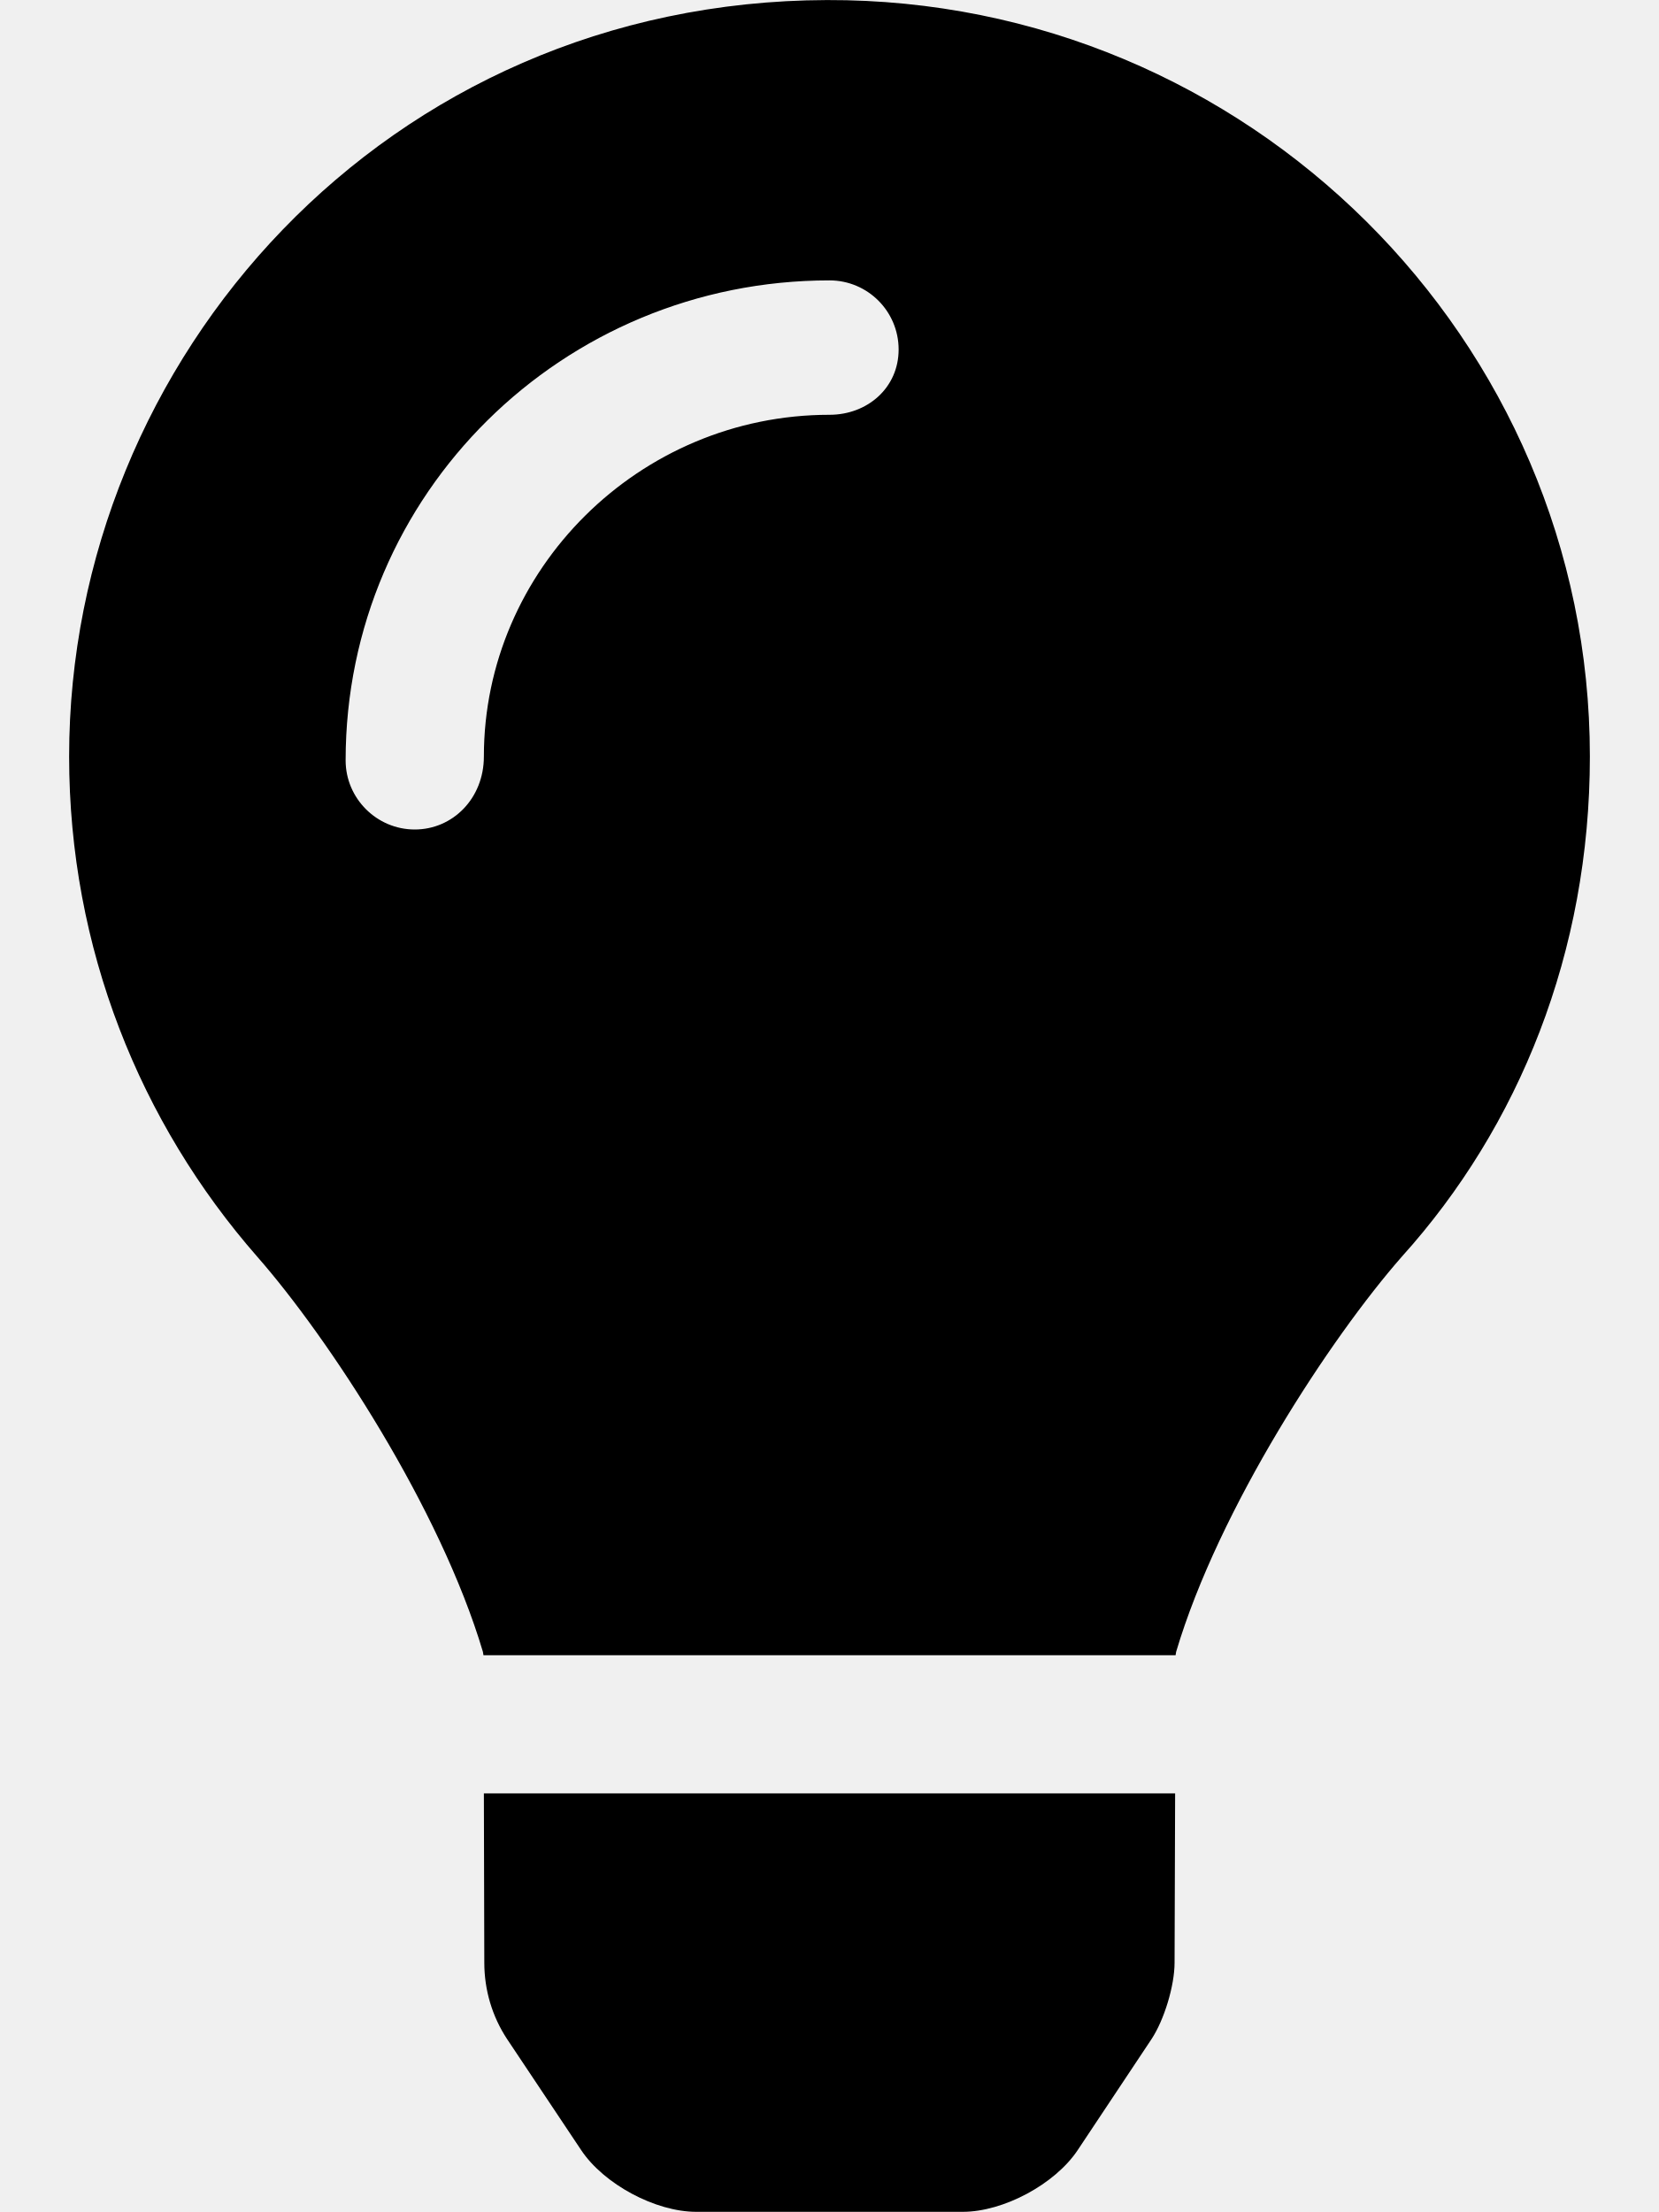
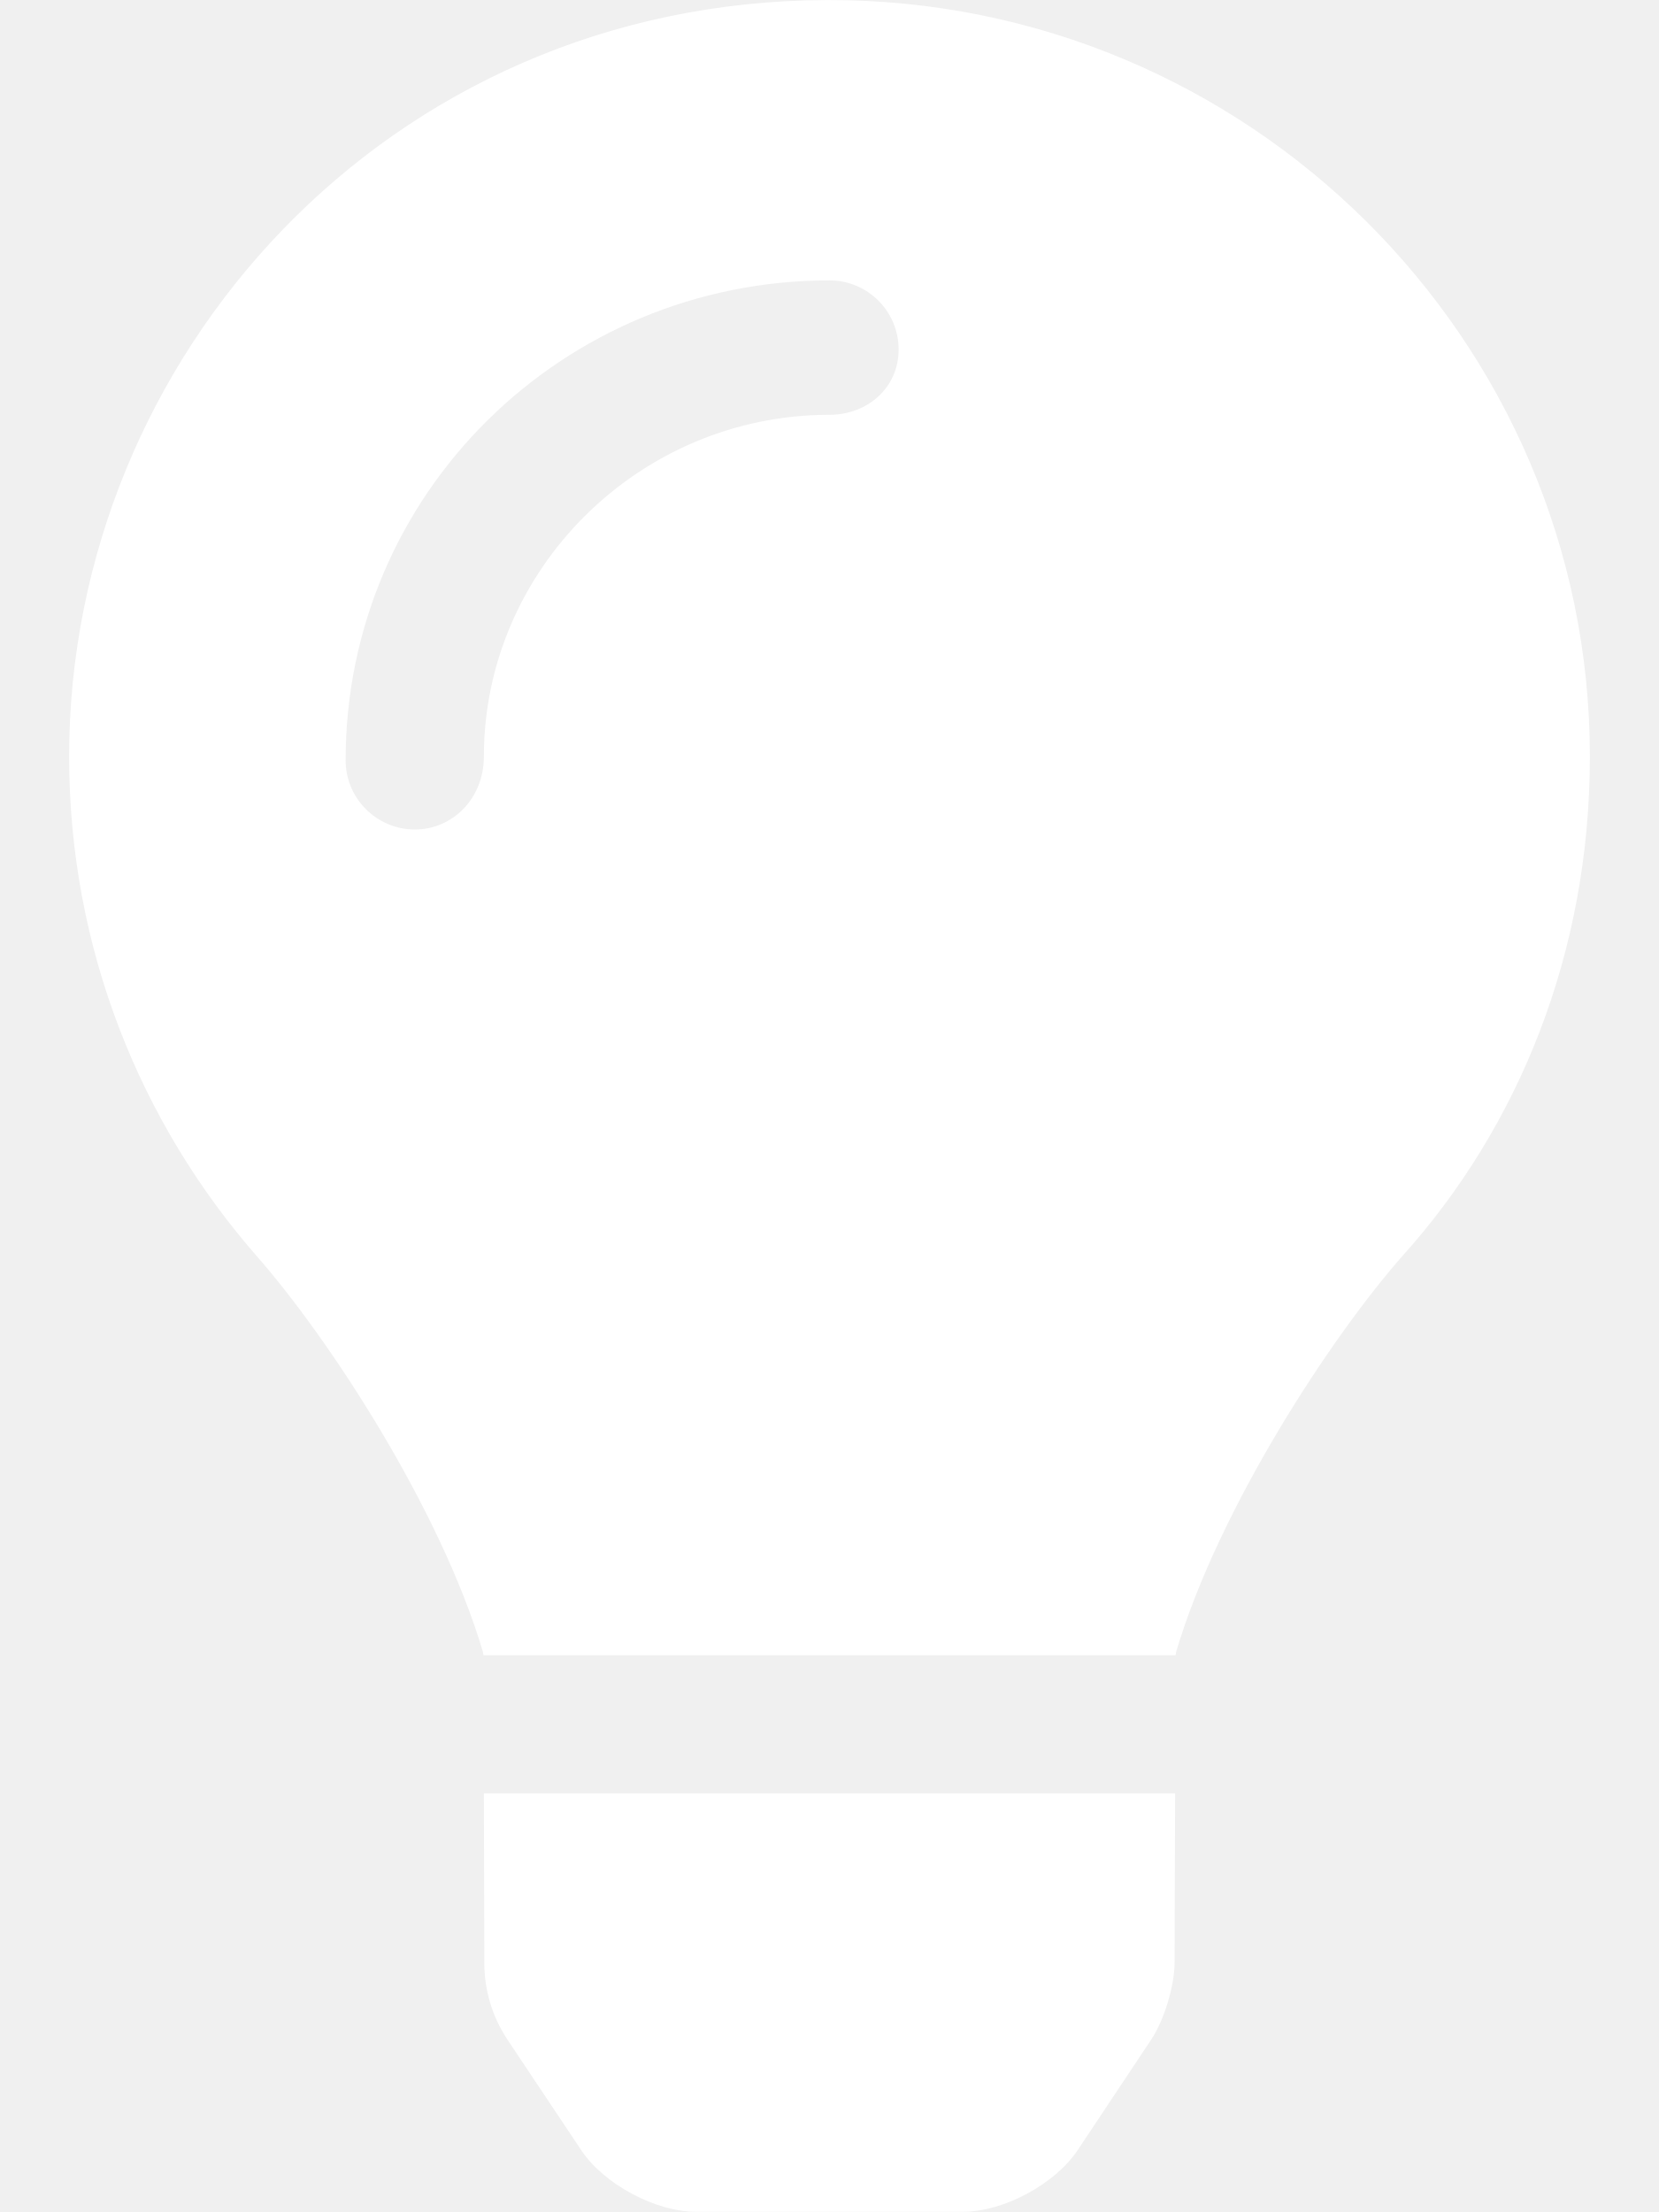
<svg xmlns="http://www.w3.org/2000/svg" viewBox="0 0 384 512">
-   <path d="M112.1 454.3c0 6.297 1.816 12.44 5.284 17.69l17.14 25.69c5.25 7.875 17.17 14.28 26.64 14.28h61.67c9.438 0 21.36-6.401 26.61-14.28l17.08-25.68c2.938-4.438 5.348-12.37 5.348-17.7L272 415.1h-160L112.1 454.3zM191.4 .013C89.44 .326 16 82.97 16 175.1c0 44.38 16.44 84.84 43.56 115.8c16.53 18.84 42.34 58.23 52.22 91.45c.031 .25 .094 .517 .125 .782h160.2c.031-.266 .094-.517 .125-.782c9.875-33.22 35.69-72.61 52.22-91.45C351.6 260.8 368 220.4 368 175.1C368 78.61 288.9-.284 191.4 .013zM192 96.01c-44.13 0-80 35.89-80 79.1C112 184.8 104.8 192 96 192S80 184.8 80 176c0-61.76 50.25-111.1 112-111.1c8.844 0 16 7.159 16 16S200.8 96.01 192 96.01z" />
+   <path style="fill:white;" d="M112.1 454.3c0 6.297 1.816 12.44 5.284 17.69l17.14 25.69c5.25 7.875 17.17 14.28 26.64 14.28h61.67c9.438 0 21.36-6.401 26.61-14.28l17.08-25.68c2.938-4.438 5.348-12.37 5.348-17.7L272 415.1h-160L112.1 454.3zM191.4 .013C89.44 .326 16 82.97 16 175.1c0 44.38 16.44 84.84 43.56 115.8c16.53 18.84 42.34 58.23 52.22 91.45c.031 .25 .094 .517 .125 .782h160.2c.031-.266 .094-.517 .125-.782c9.875-33.22 35.69-72.61 52.22-91.45C351.6 260.8 368 220.4 368 175.1C368 78.61 288.9-.284 191.4 .013zM192 96.01c-44.13 0-80 35.89-80 79.1C112 184.8 104.8 192 96 192S80 184.8 80 176c0-61.76 50.25-111.1 112-111.1c8.844 0 16 7.159 16 16S200.8 96.01 192 96.01z" />
</svg>
